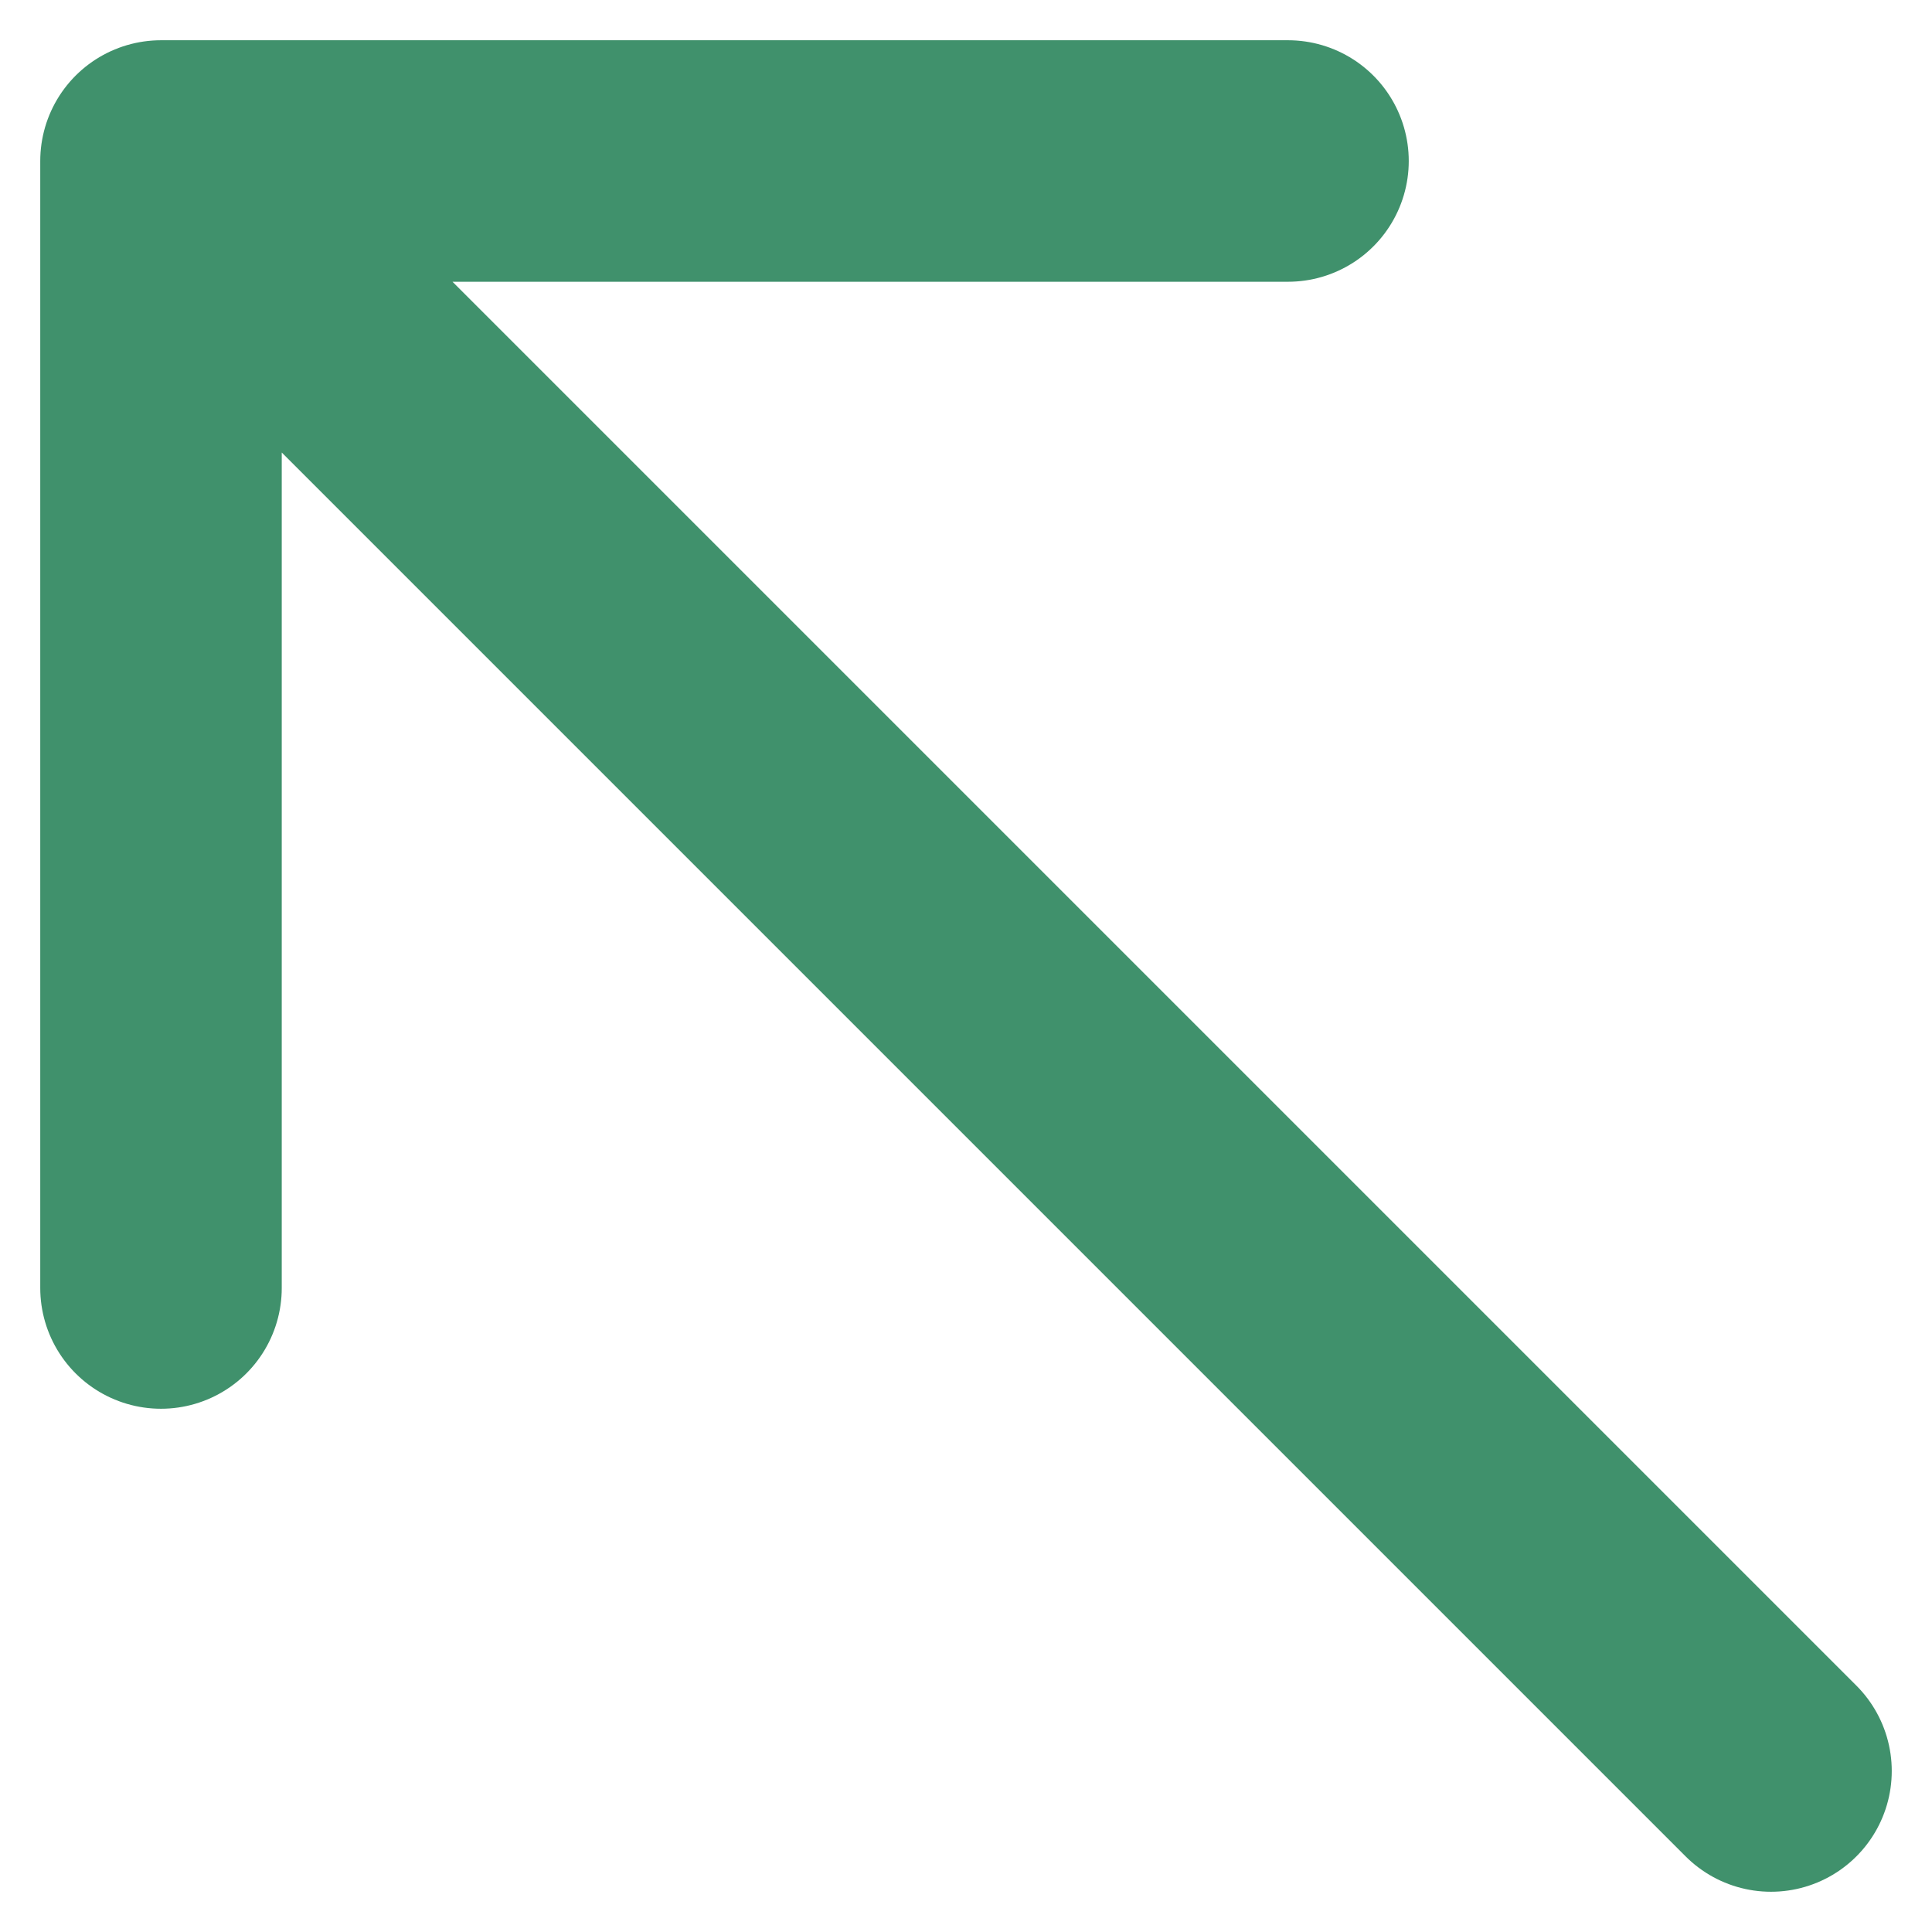
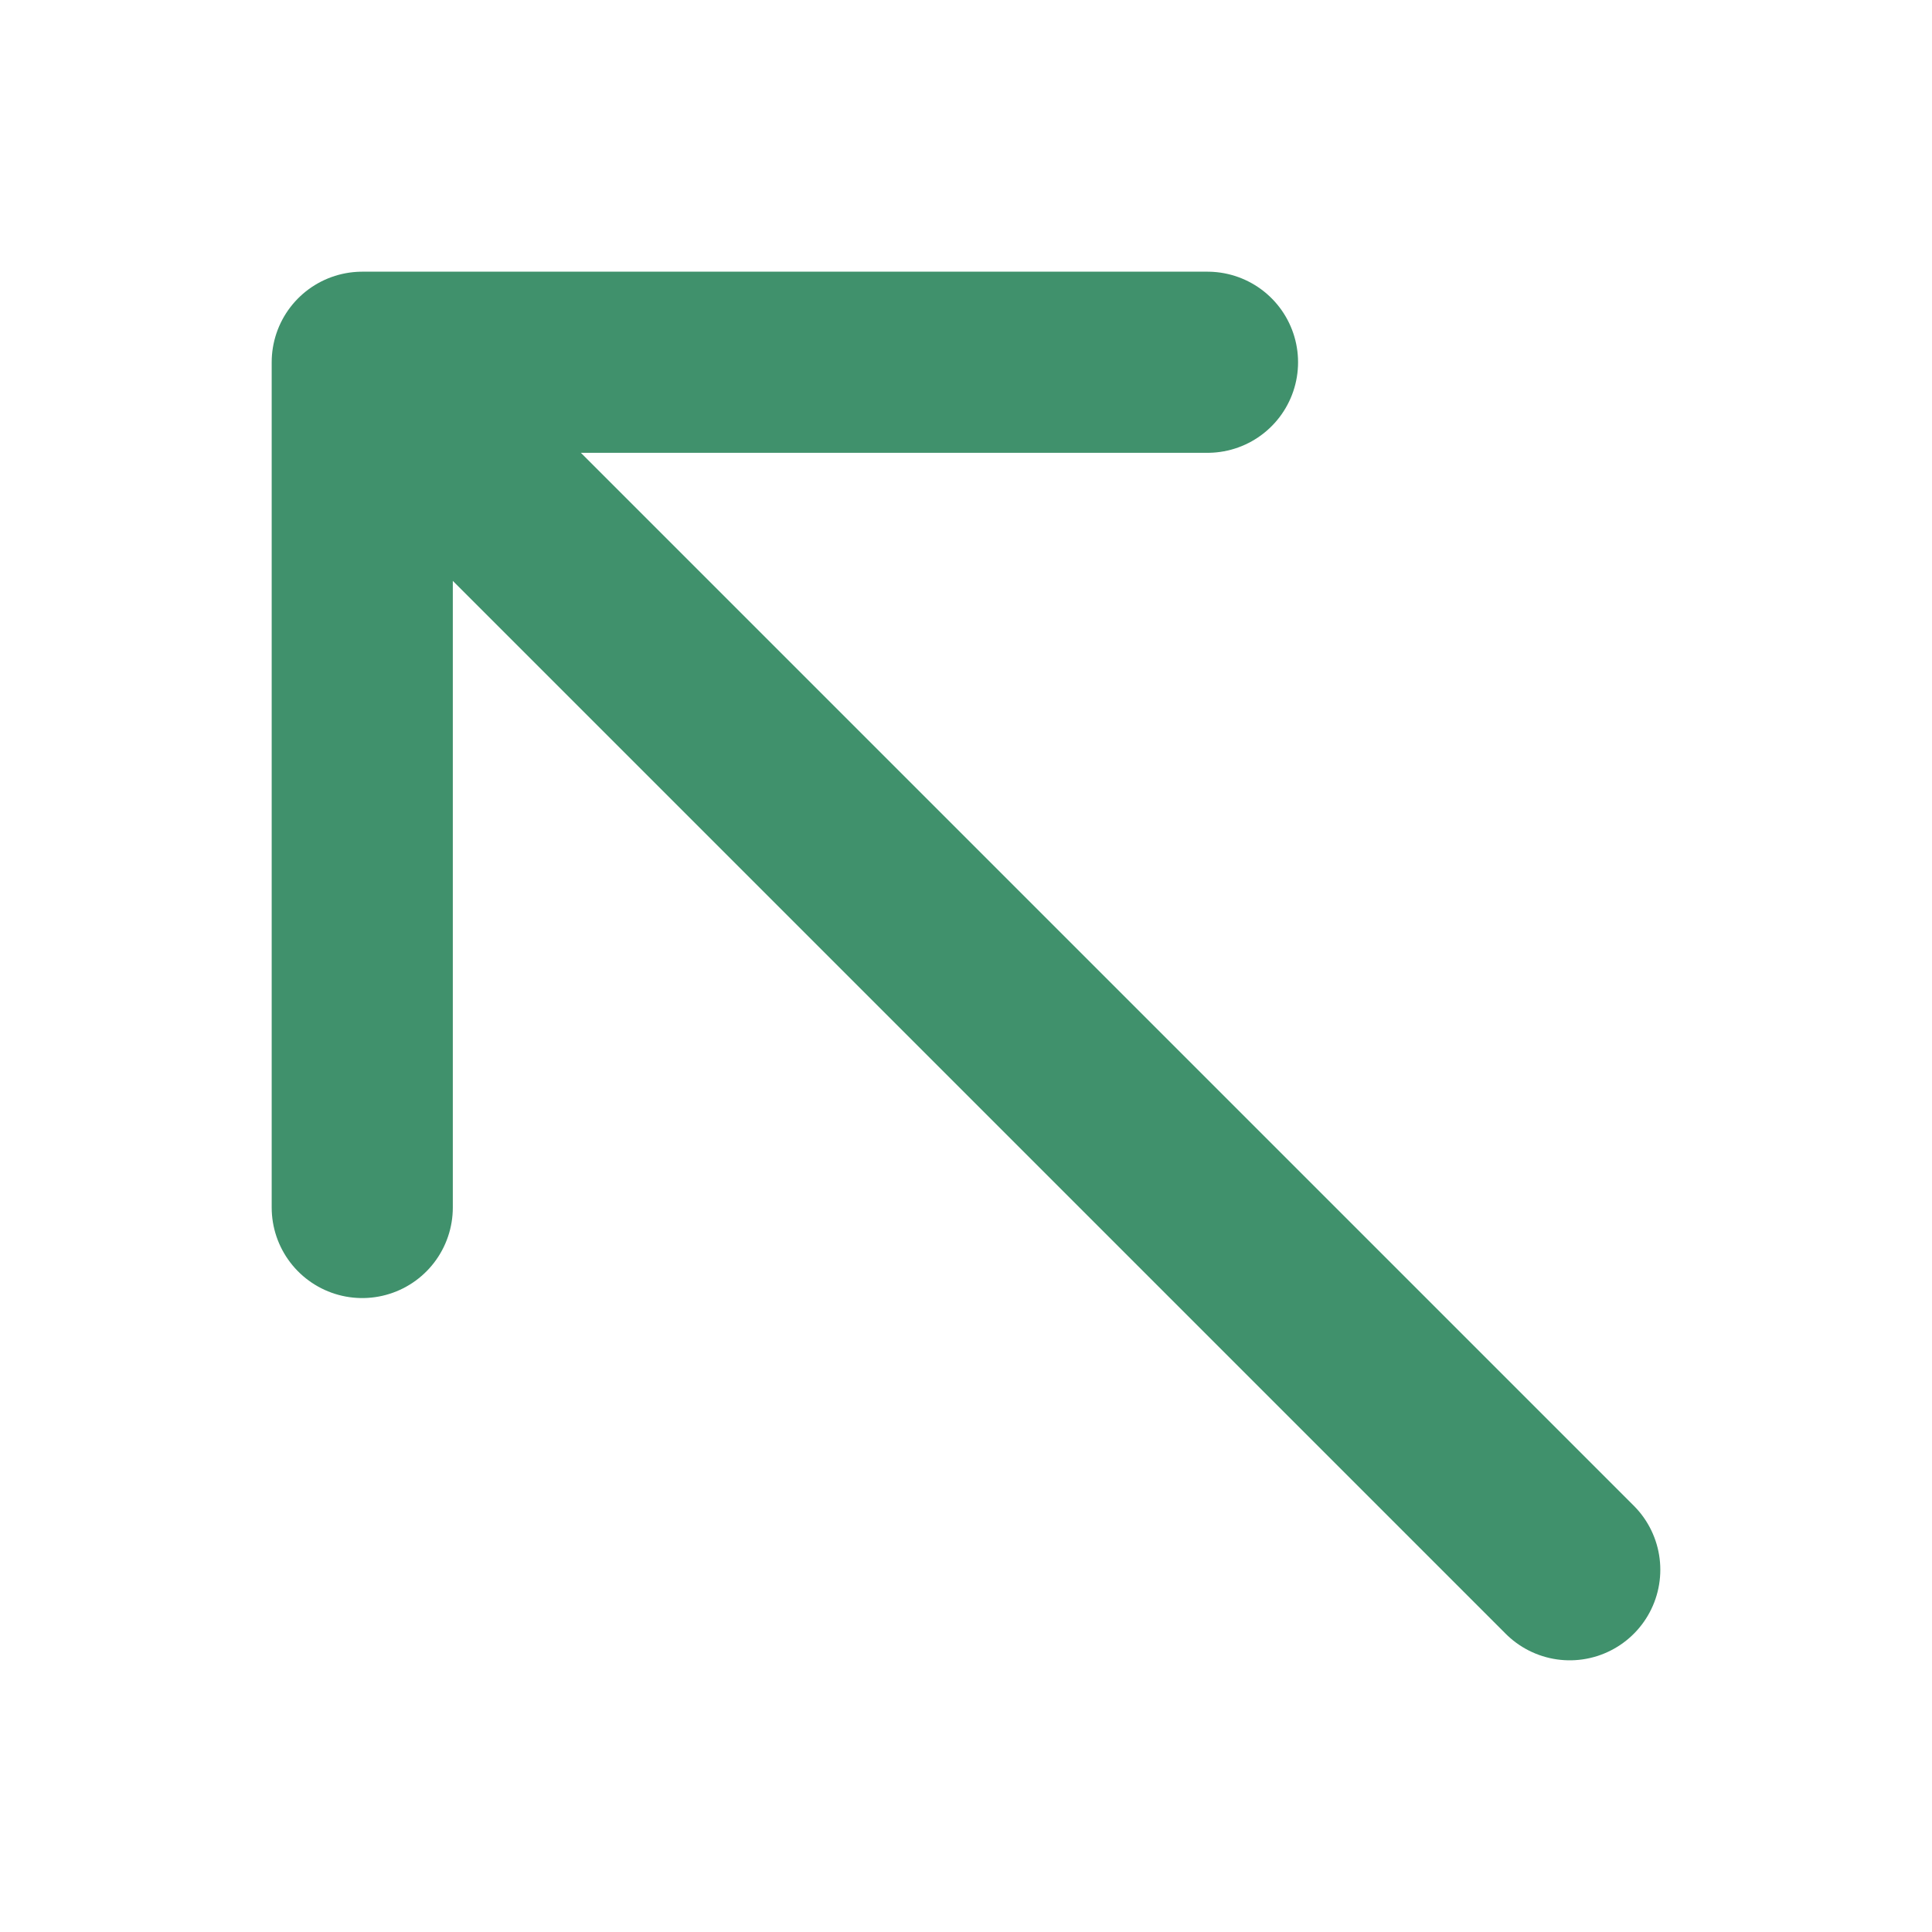
- <svg xmlns="http://www.w3.org/2000/svg" width="12" height="12" viewBox="0 0 12 12" fill="none">
-   <path d="M1 1V8M11 11L1 1L11 11ZM1 1H8H1Z" stroke="#40916C" stroke-width="1.5" stroke-linecap="round" stroke-linejoin="round" />
+ <svg xmlns="http://www.w3.org/2000/svg" width="16" height="16" viewBox="0 0 16 16" fill="none">
+   <path d="M3 3V10M13 13L3 3L13 13ZM3 3H10H3Z" stroke="#40916C" stroke-width="1.5" stroke-linecap="round" stroke-linejoin="round" />
</svg>
